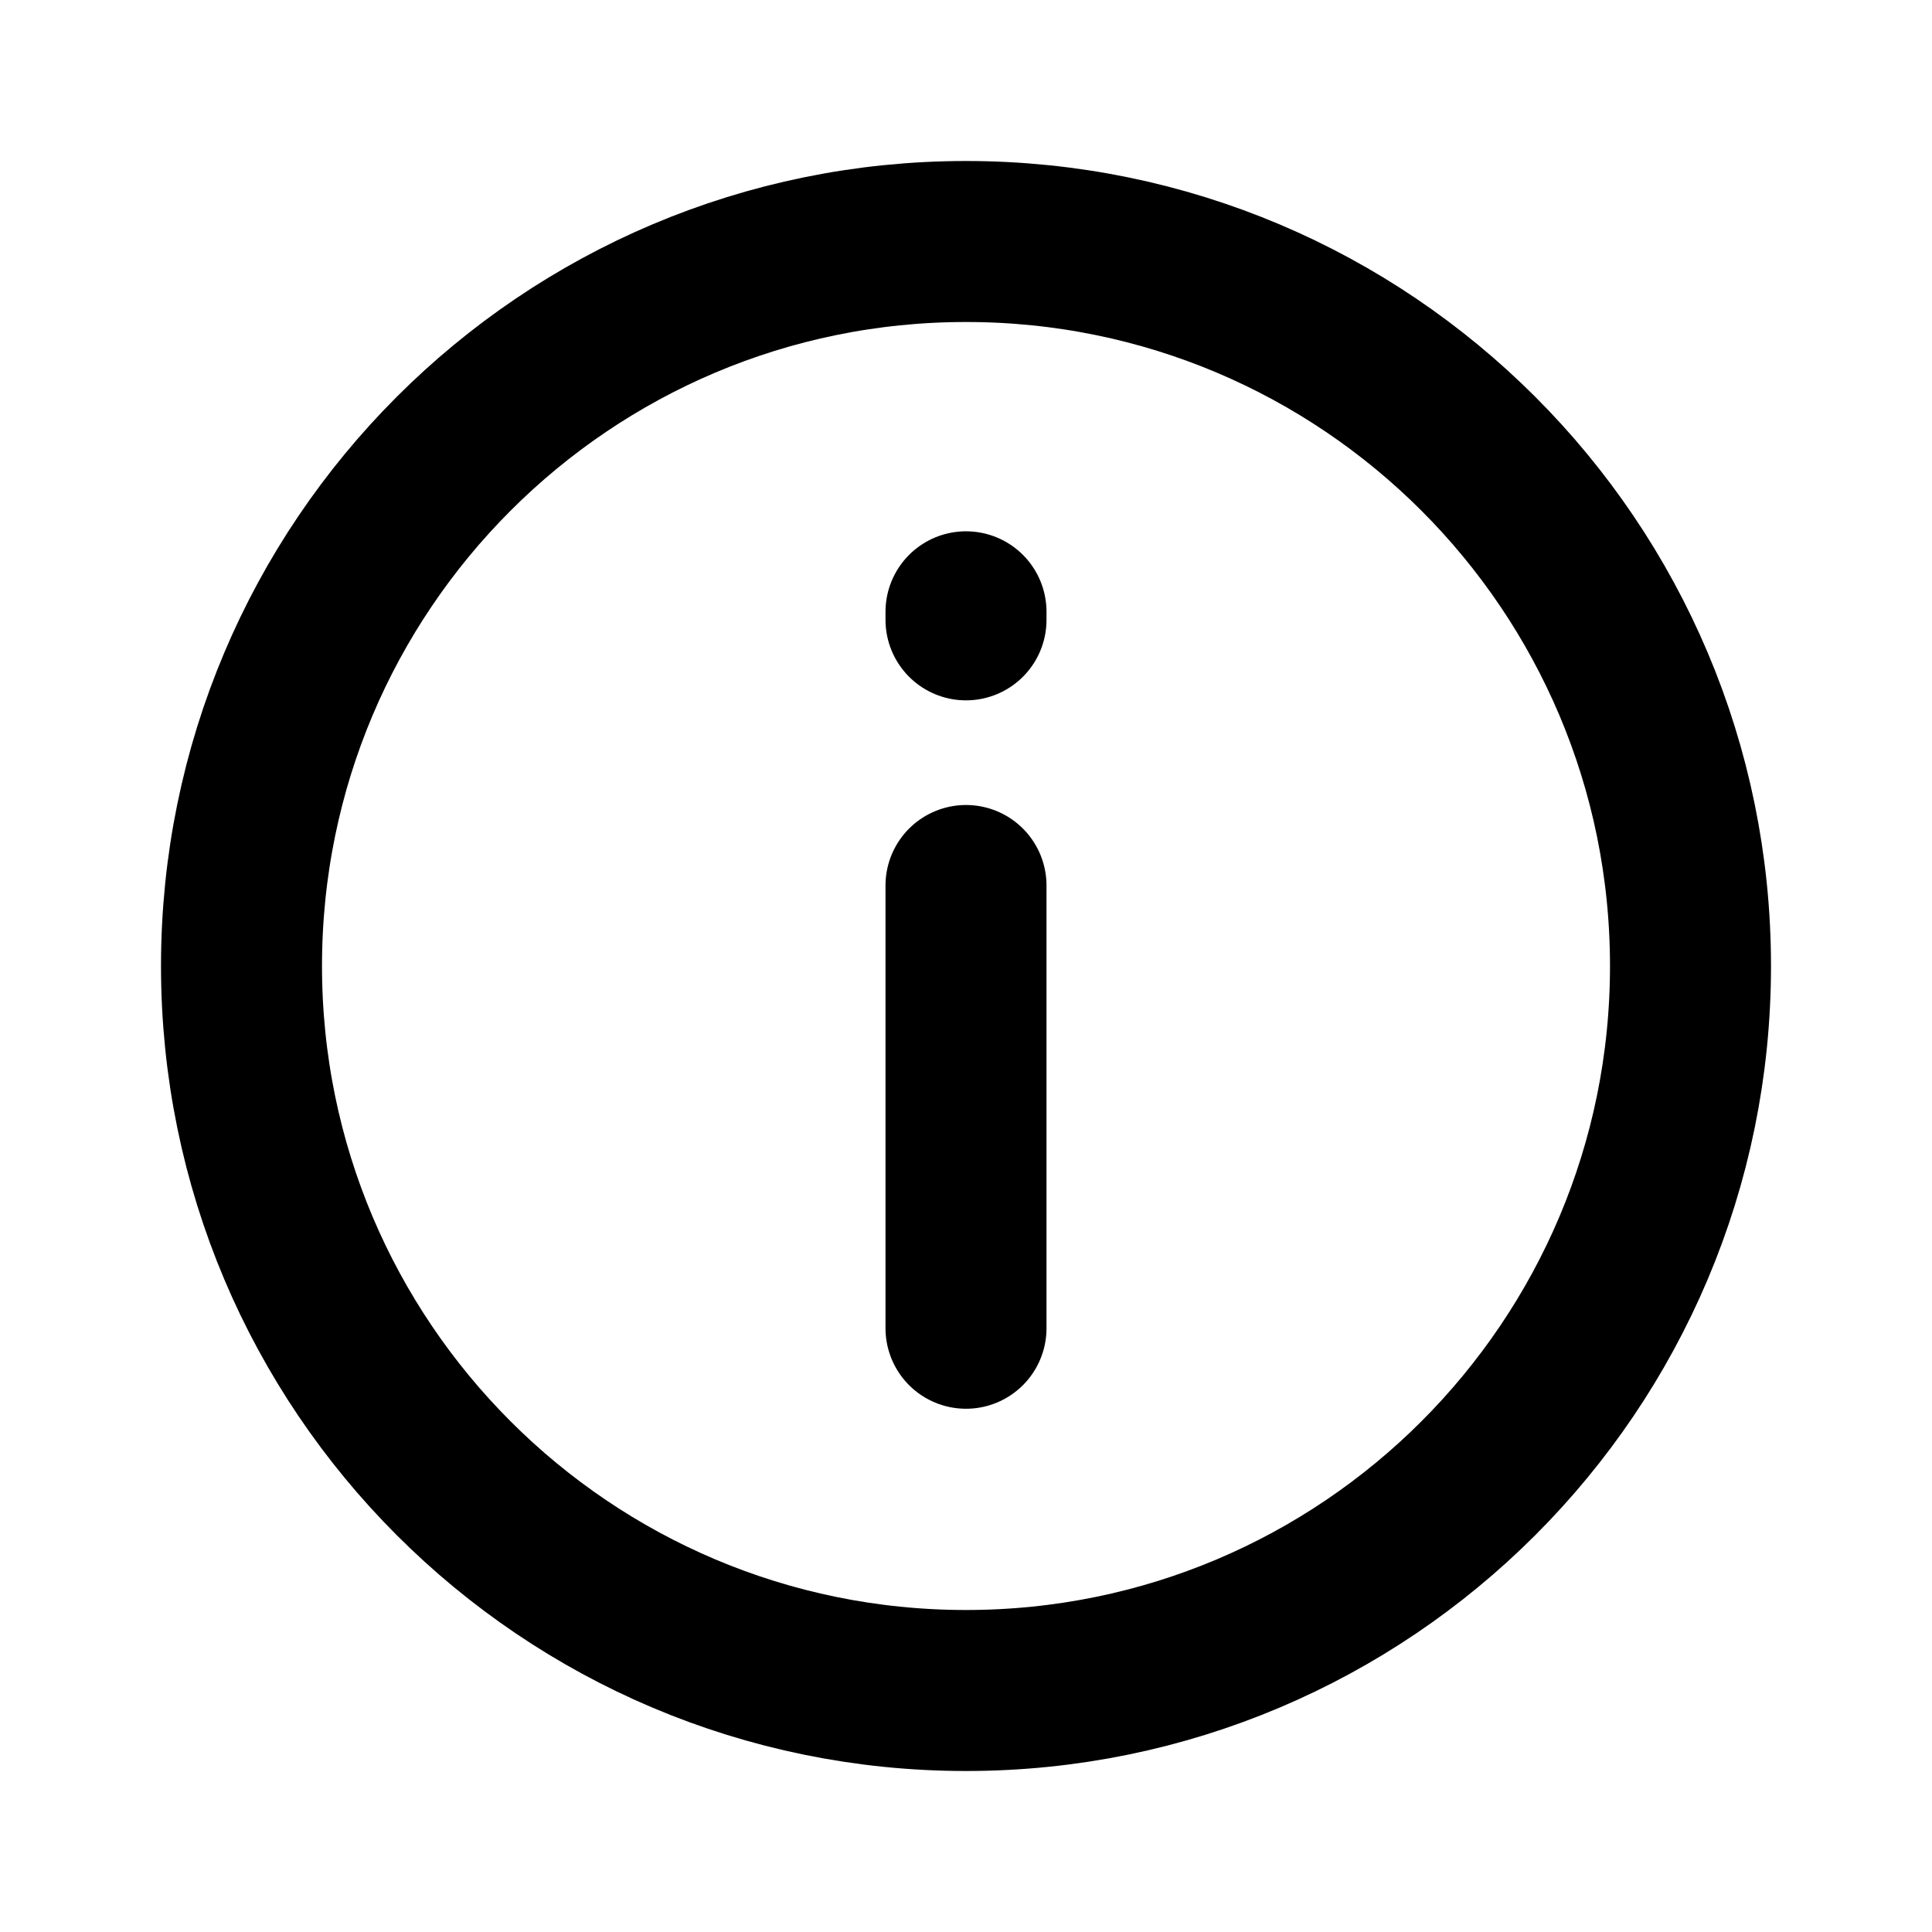
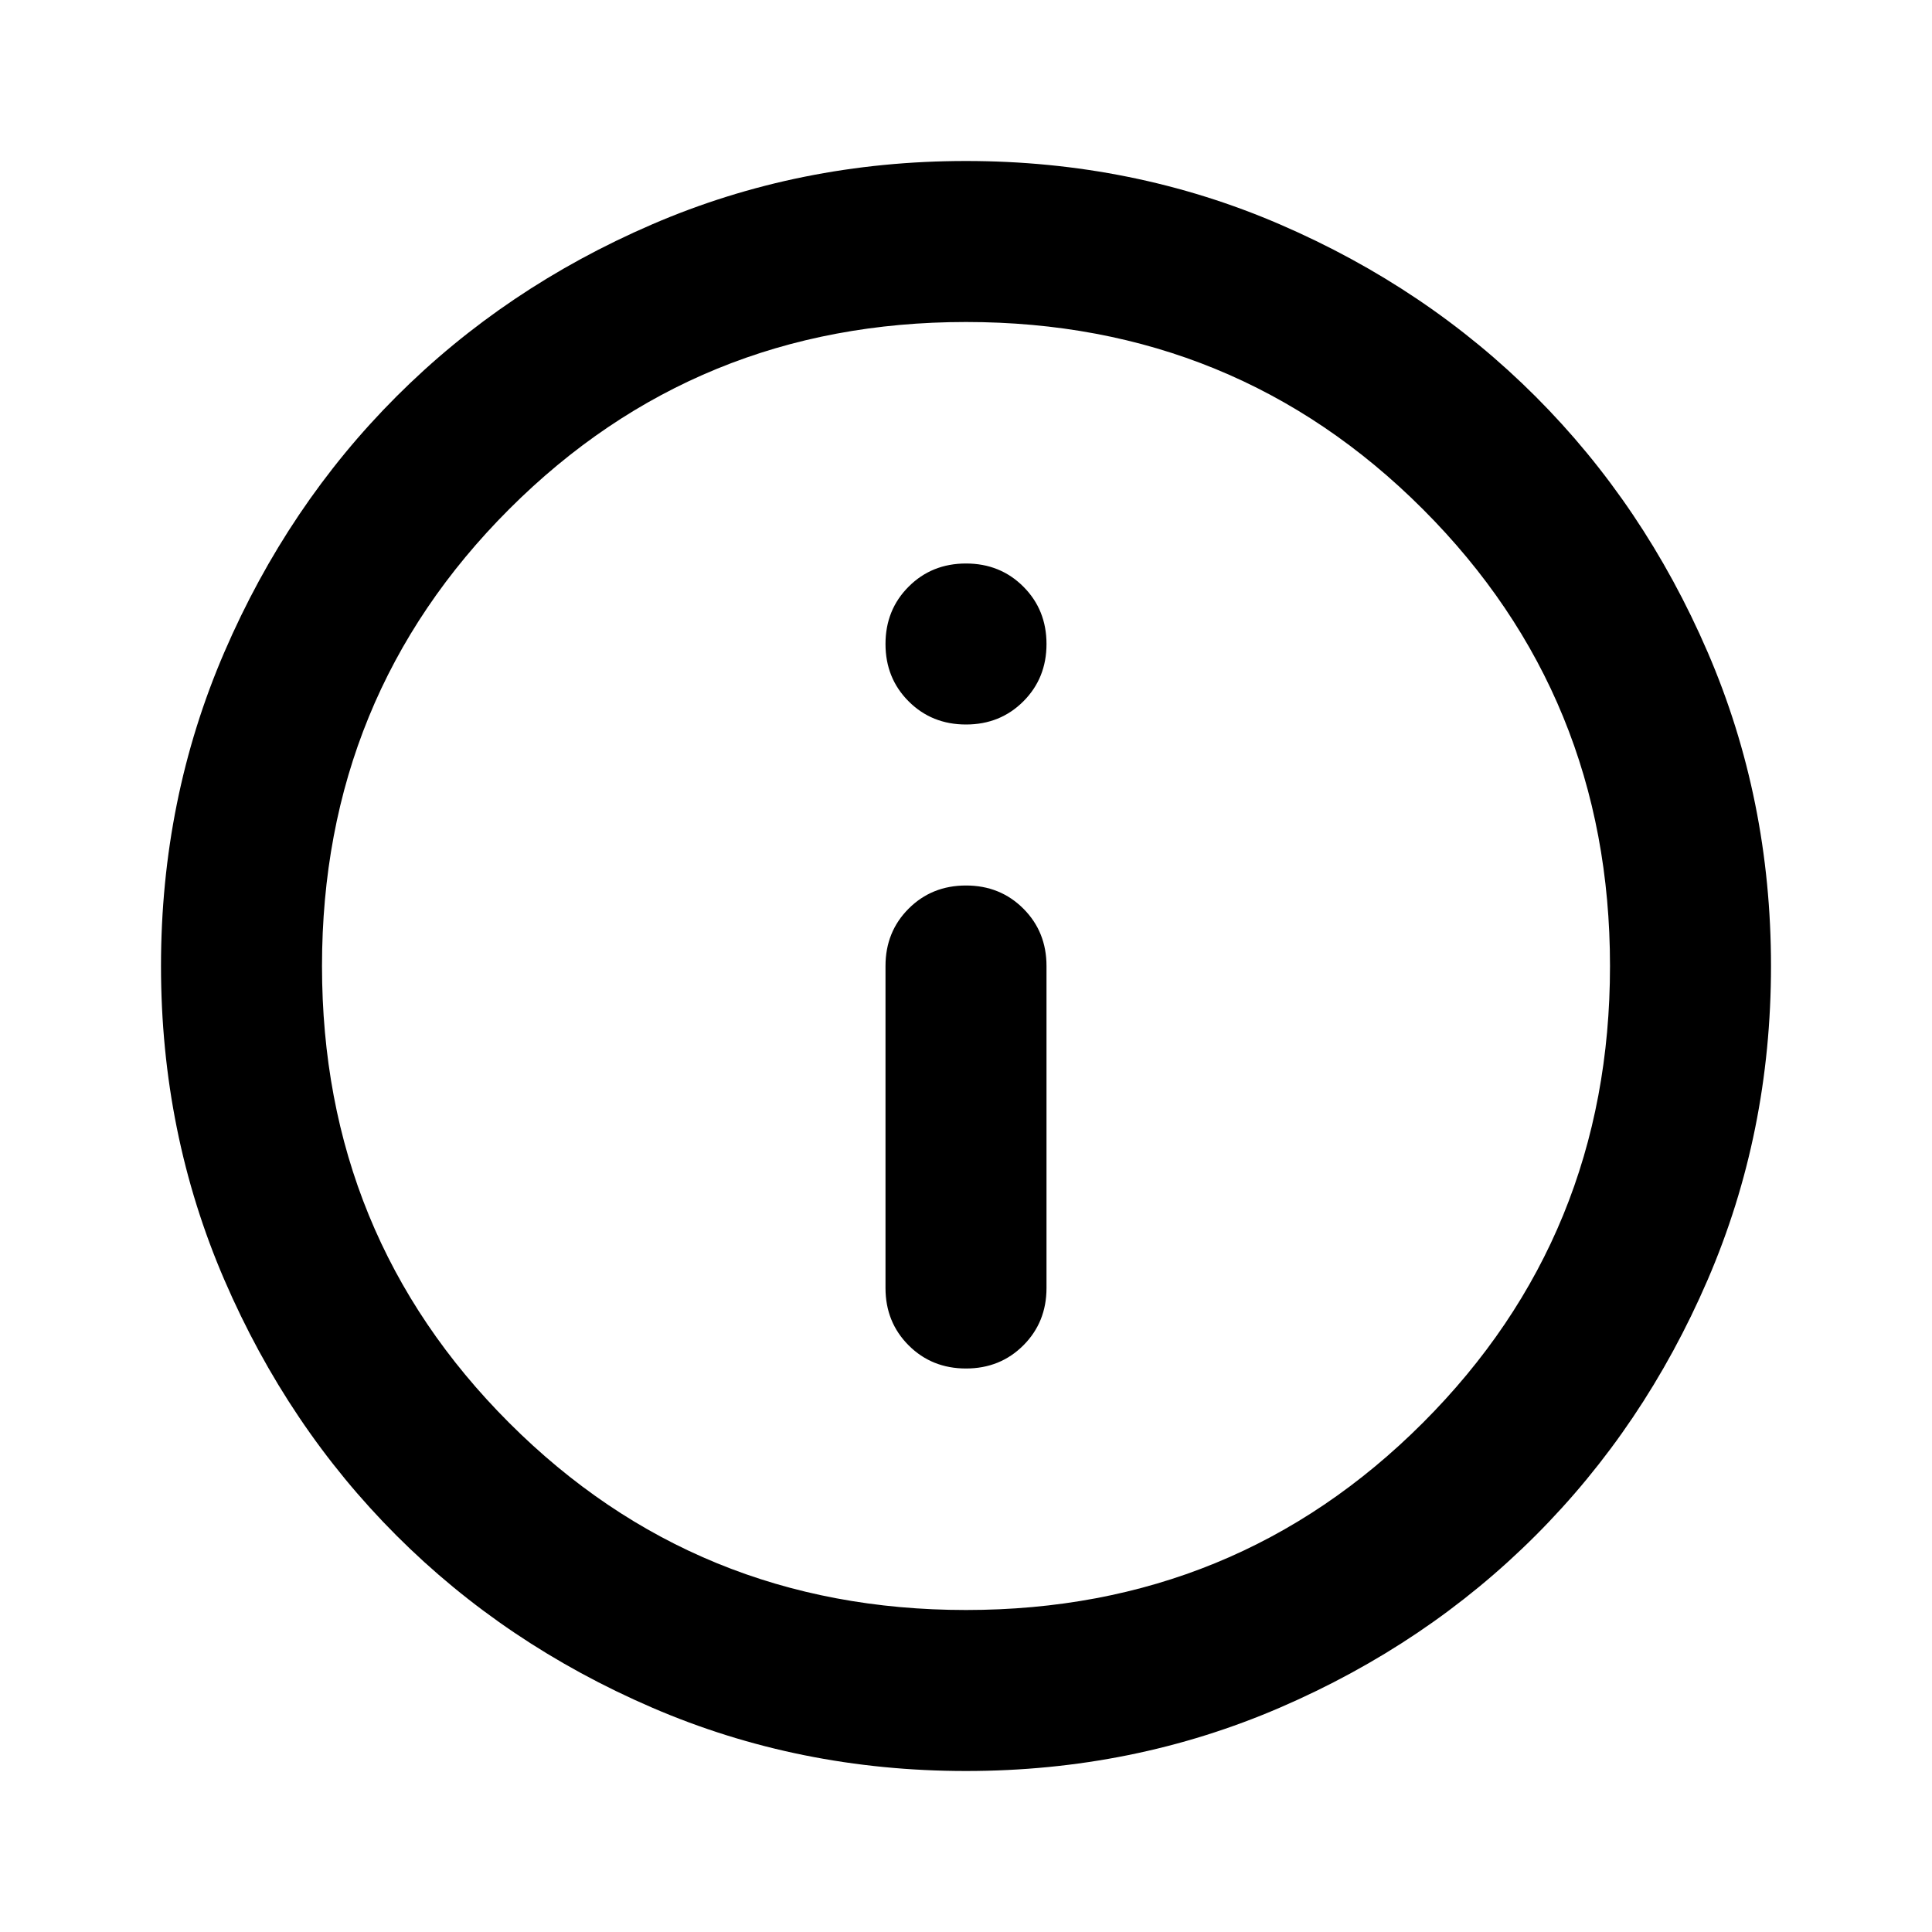
- <svg xmlns="http://www.w3.org/2000/svg" width="24" height="24" viewBox="0 0 24 24" fill="none" stroke="#000" stroke-width="2" stroke-linecap="round" stroke-linejoin="round">
-   <circle cx="12" cy="12" r="9" />
-   <path d="M12 11v5.5" />
-   <path d="M12 7.6v.1" />
+ <svg xmlns="http://www.w3.org/2000/svg" height="24" viewBox="0 -960 960 960" width="24">
+   <path d="M480-280q17 0 28.5-11.5T520-320v-160q0-17-11.5-28.5T480-520q-17 0-28.5 11.5T440-480v160q0 17 11.5 28.5T480-280Zm0-320q17 0 28.5-11.5T520-640q0-17-11.5-28.5T480-680q-17 0-28.5 11.5T440-640q0 17 11.5 28.5T480-600Zm0 520q-83 0-156-31.5T197-197q-54-54-85.5-127T80-480q0-83 31.5-156T197-763q54-54 127-85.5T480-880q83 0 156 31.5T763-763q54 54 85.5 127T880-480q0 83-31.5 156T763-197q-54 54-127 85.5T480-80Zm0-80q134 0 227-93t93-227q0-134-93-227t-227-93q-134 0-227 93t-93 227q0 134 93 227t227 93Zm0-320Z" />
</svg>
